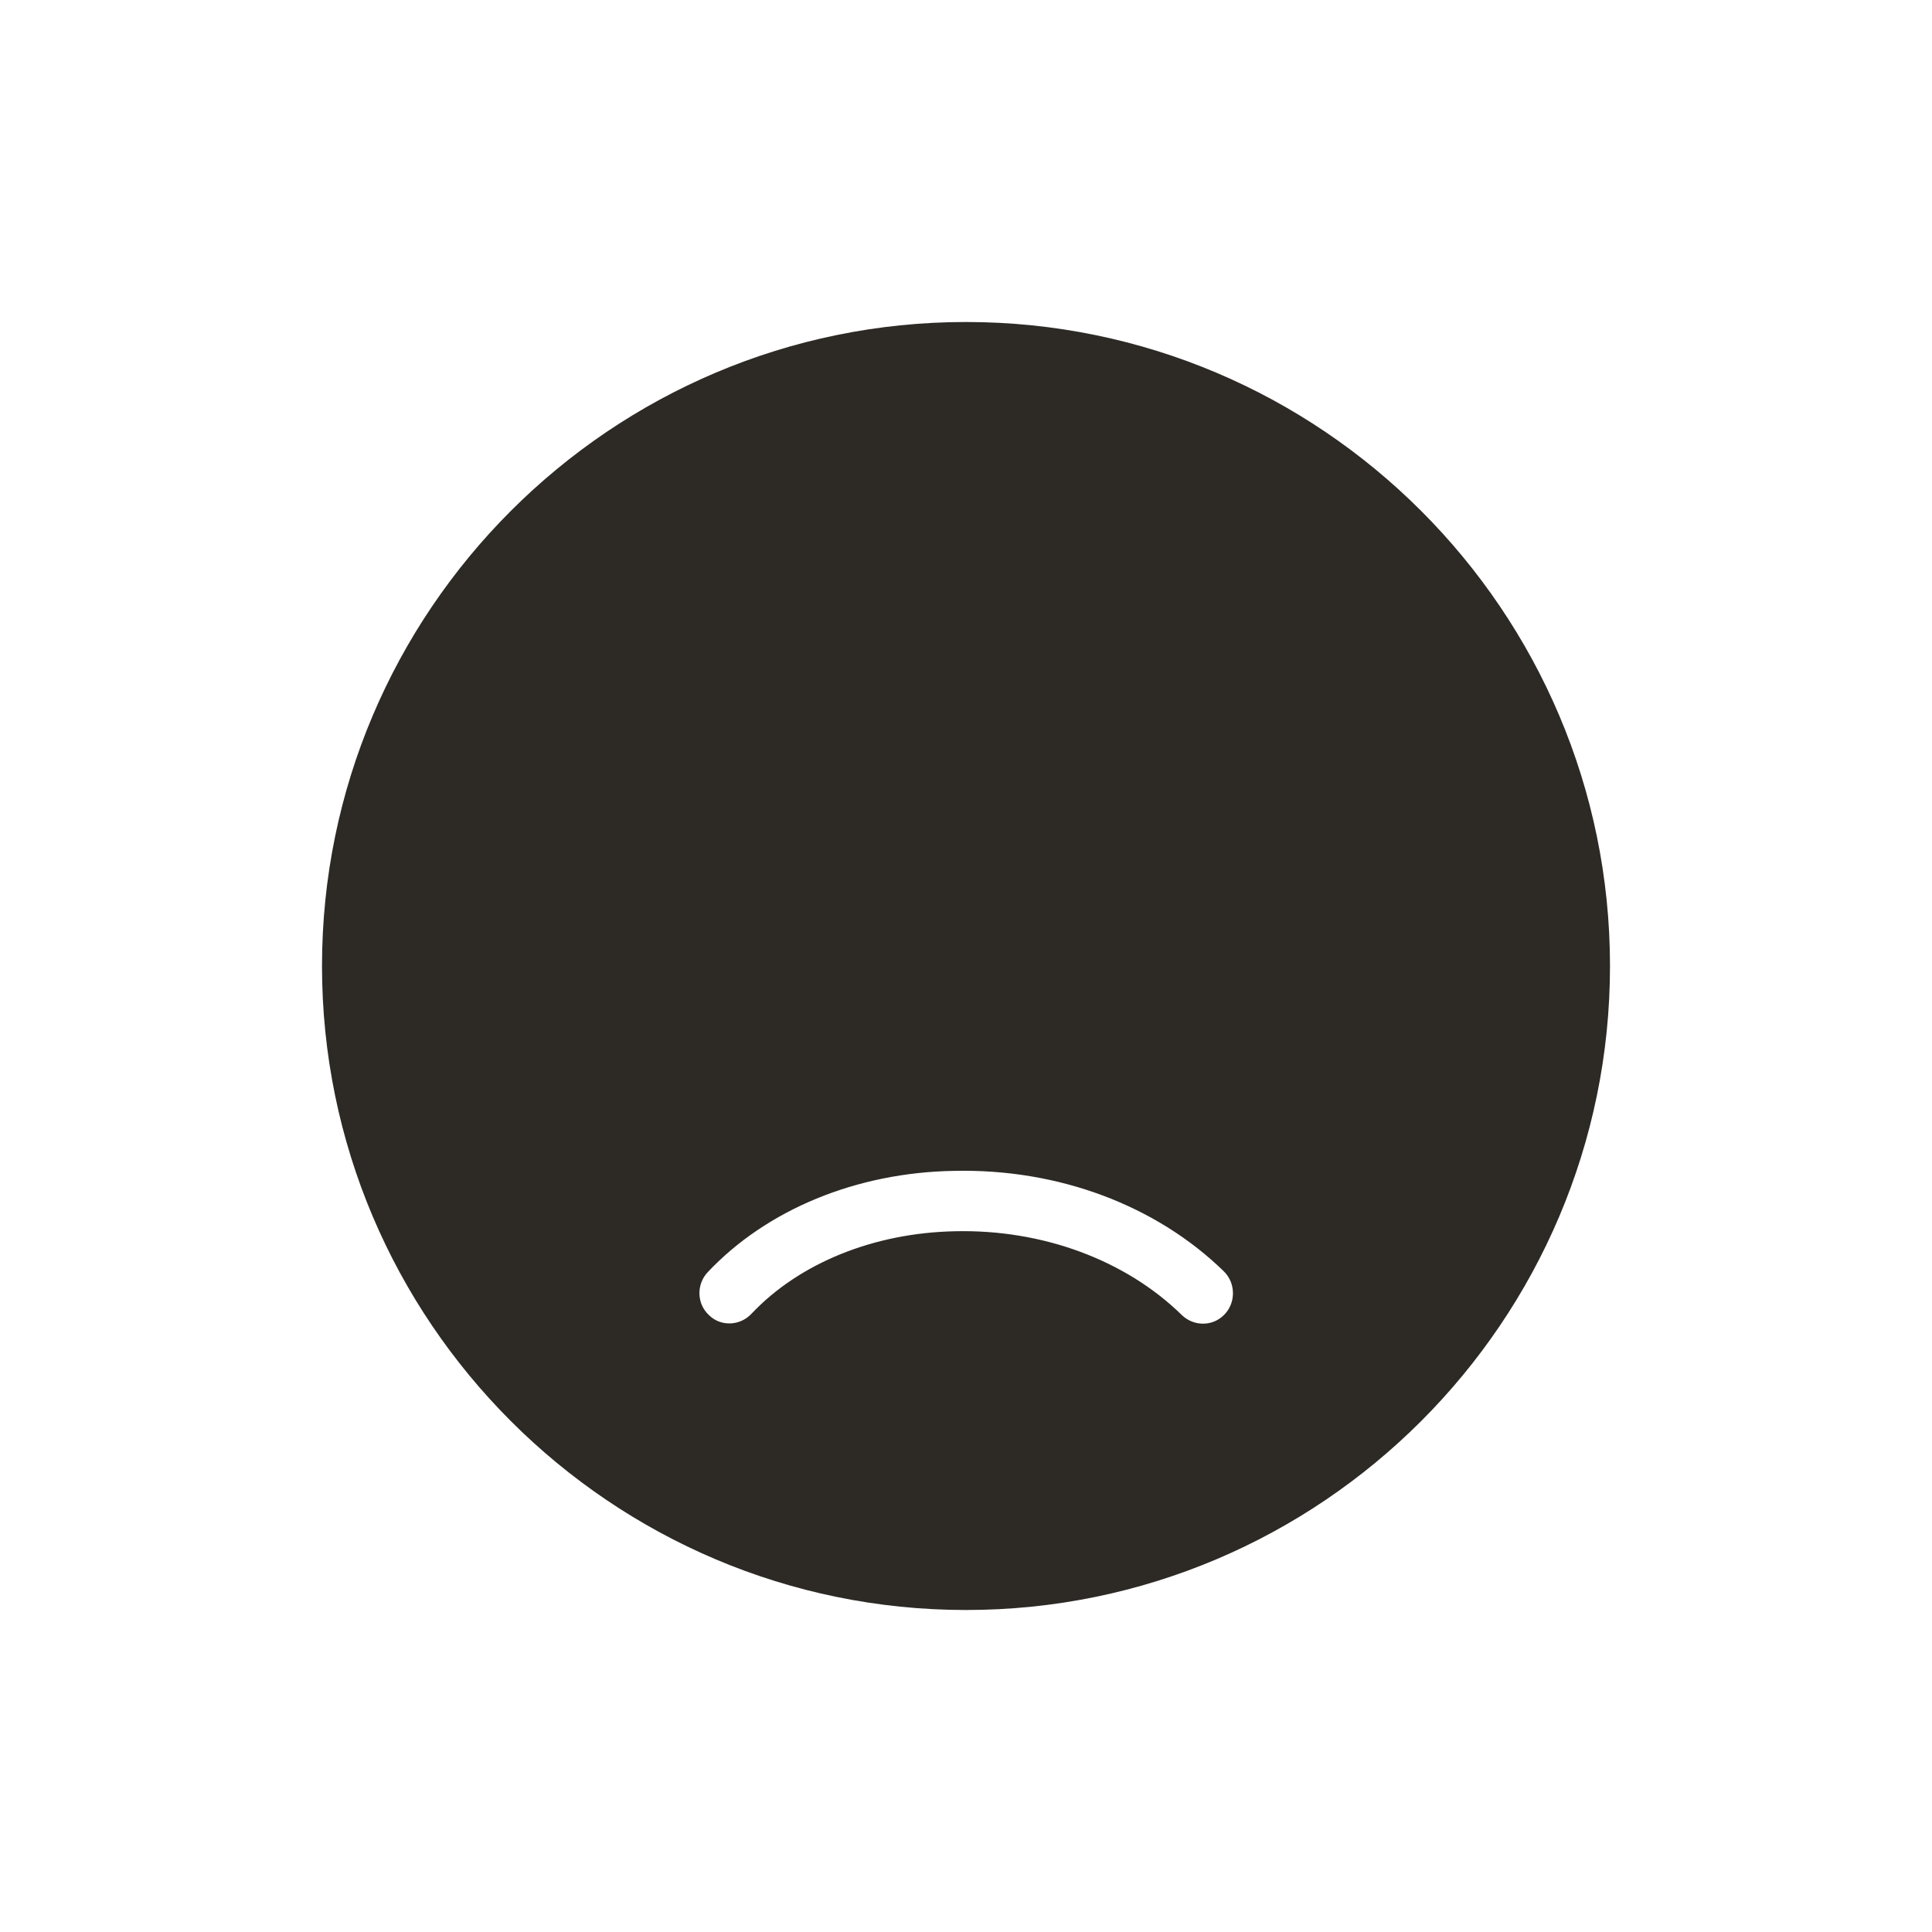
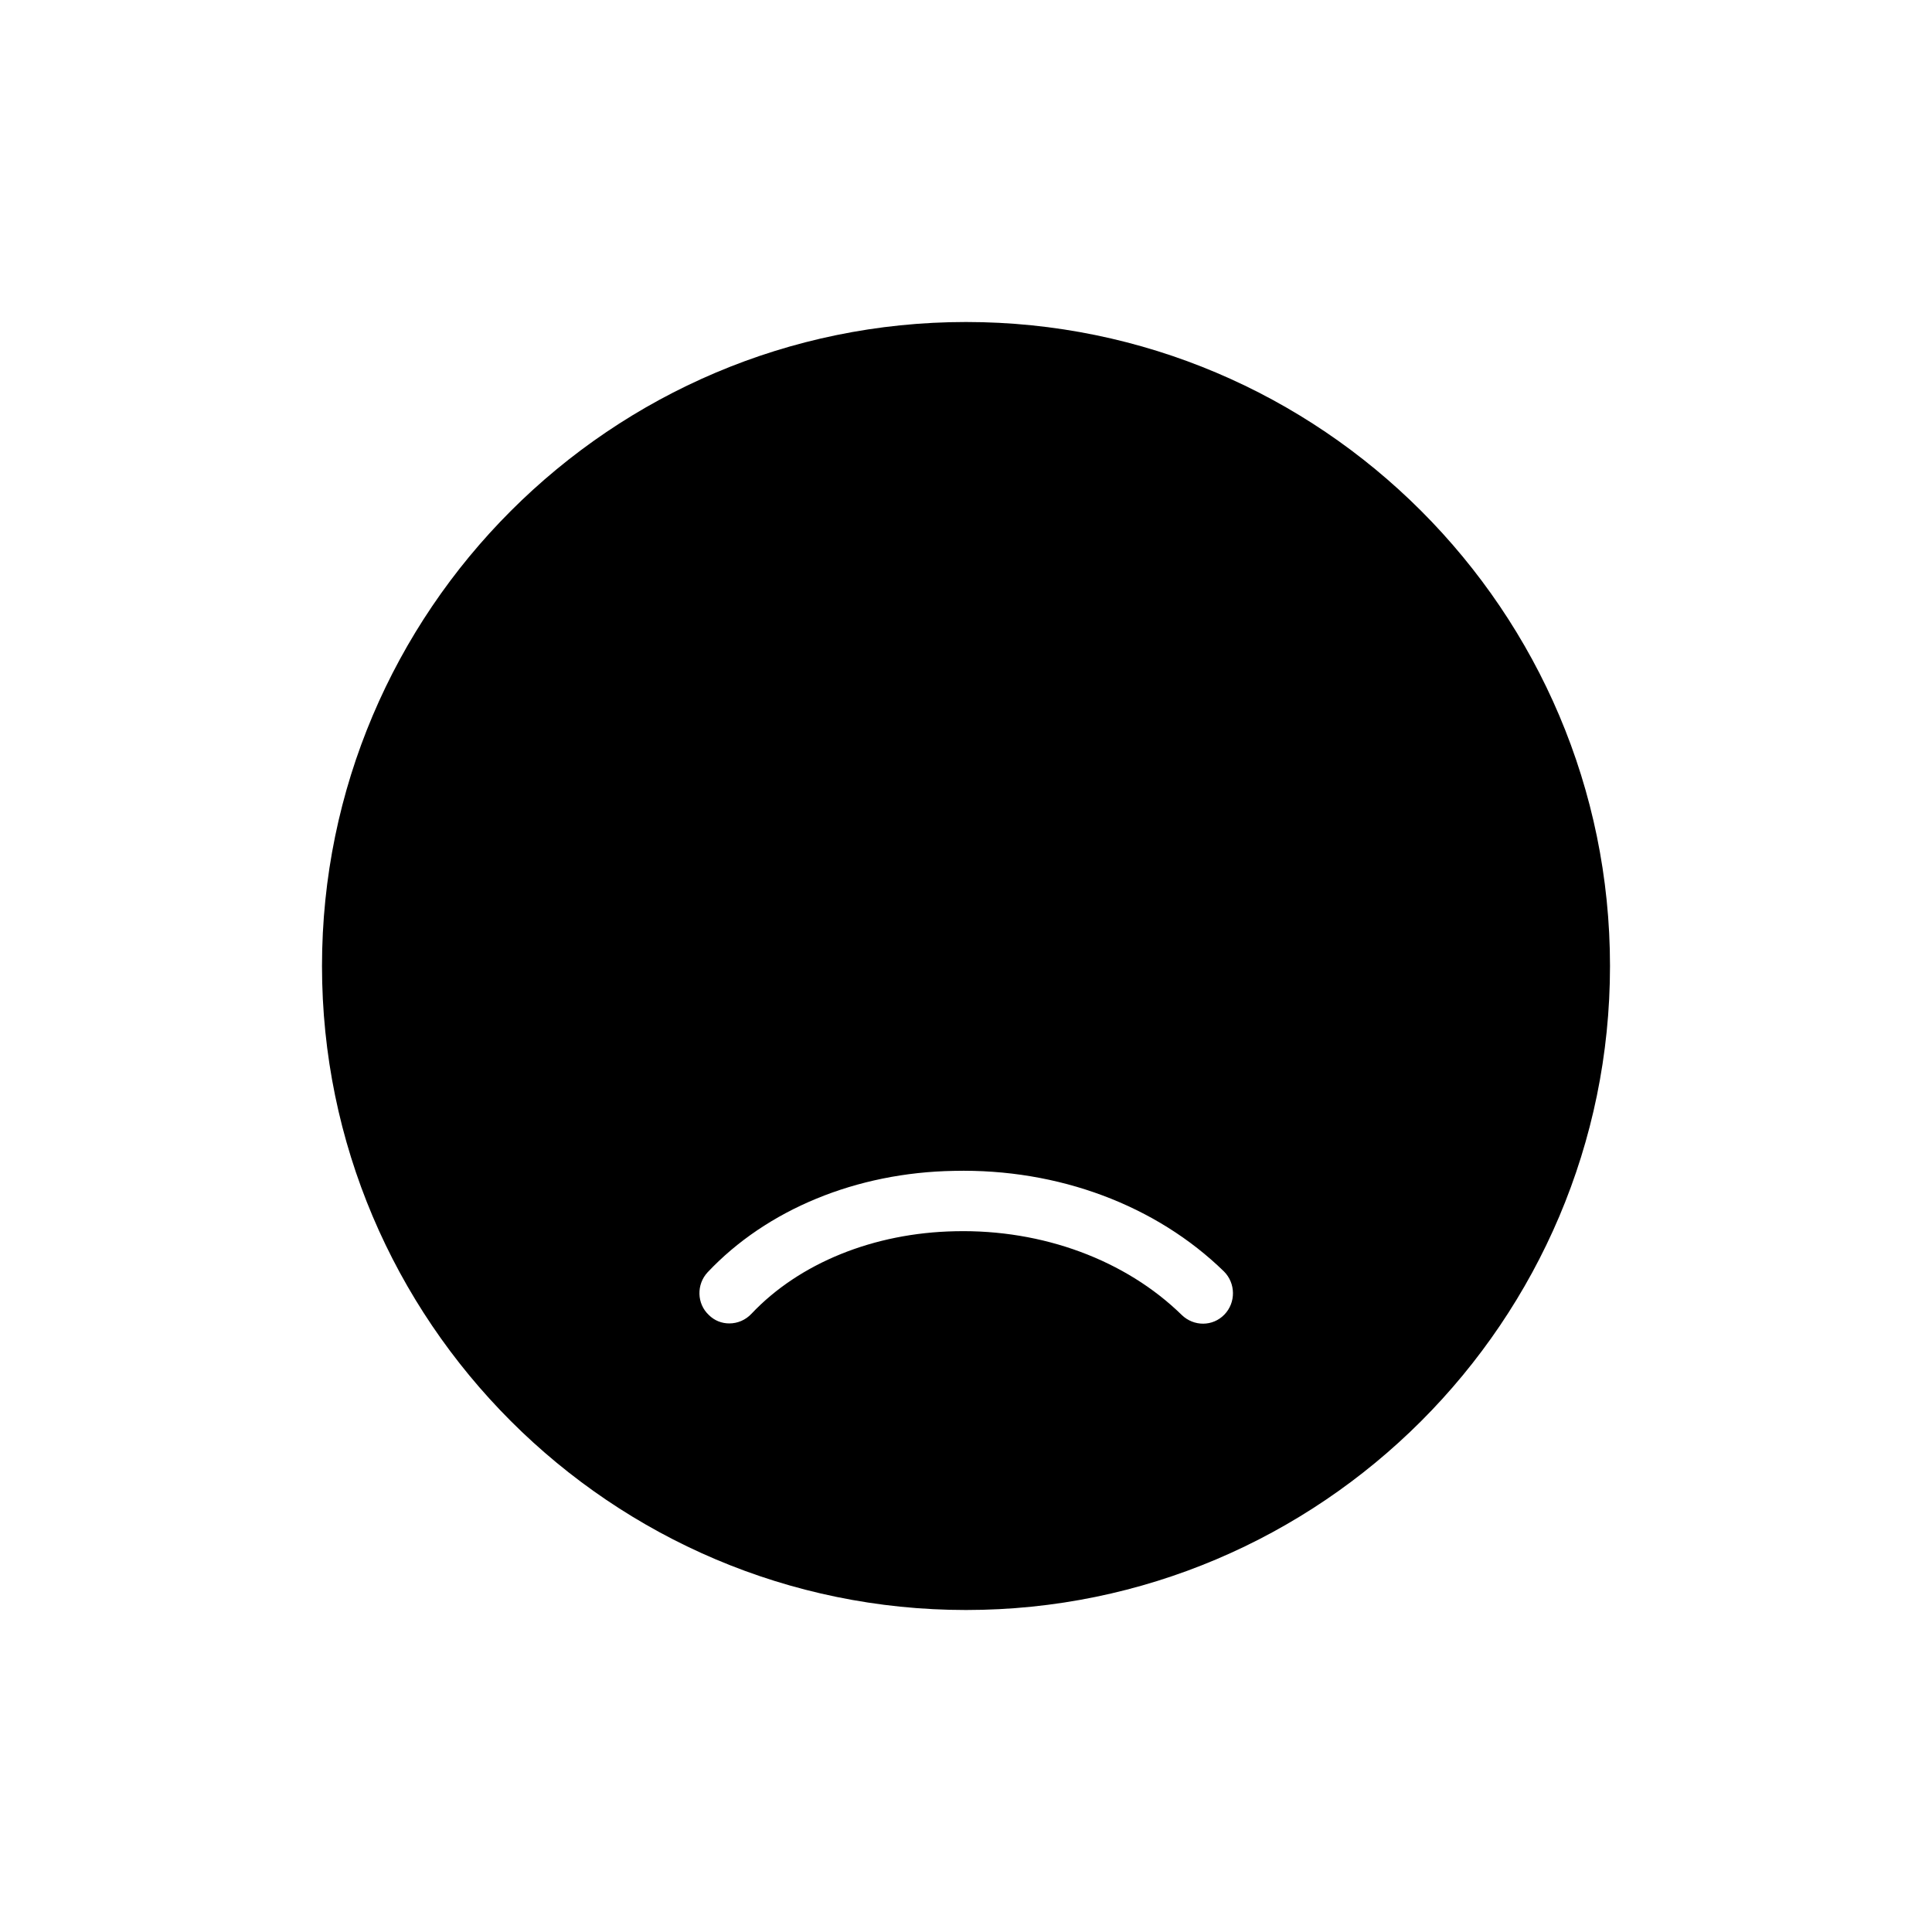
- <svg xmlns="http://www.w3.org/2000/svg" width="48" height="48" viewBox="0 0 48 48" fill="none">
-   <path d="M24 8C15.18 8 8 15.18 8 24C8 32.82 15.18 40 24 40C32.82 40 40 32.82 40 24C40 15.18 32.82 8 24 8ZM30.42 32.66C30.13 32.96 29.66 32.96 29.36 32.67C27.97 31.31 25.91 30.54 23.73 30.59C21.71 30.63 19.86 31.38 18.67 32.64C18.52 32.8 18.32 32.88 18.12 32.88C17.93 32.88 17.75 32.81 17.61 32.67C17.31 32.39 17.3 31.91 17.58 31.61C19.05 30.05 21.28 29.13 23.7 29.09C26.3 29.03 28.73 29.95 30.41 31.59C30.7 31.88 30.71 32.36 30.42 32.66Z" fill="#2D2A26" />
+ <svg xmlns="http://www.w3.org/2000/svg" viewBox="0 0 48 48" fill="none">
+   <path d="M24 8C15.18 8 8 15.18 8 24C8 32.82 15.18 40 24 40C32.82 40 40 32.82 40 24C40 15.18 32.82 8 24 8ZM30.42 32.66C30.13 32.96 29.66 32.96 29.36 32.67C27.97 31.31 25.91 30.54 23.73 30.59C21.71 30.63 19.86 31.38 18.67 32.64C18.52 32.8 18.32 32.88 18.12 32.88C17.93 32.88 17.75 32.81 17.61 32.67C17.31 32.39 17.3 31.91 17.58 31.61C19.05 30.05 21.28 29.13 23.7 29.09C26.3 29.03 28.73 29.95 30.41 31.59C30.7 31.88 30.71 32.36 30.42 32.66Z" fill="currentColor" />
</svg>
